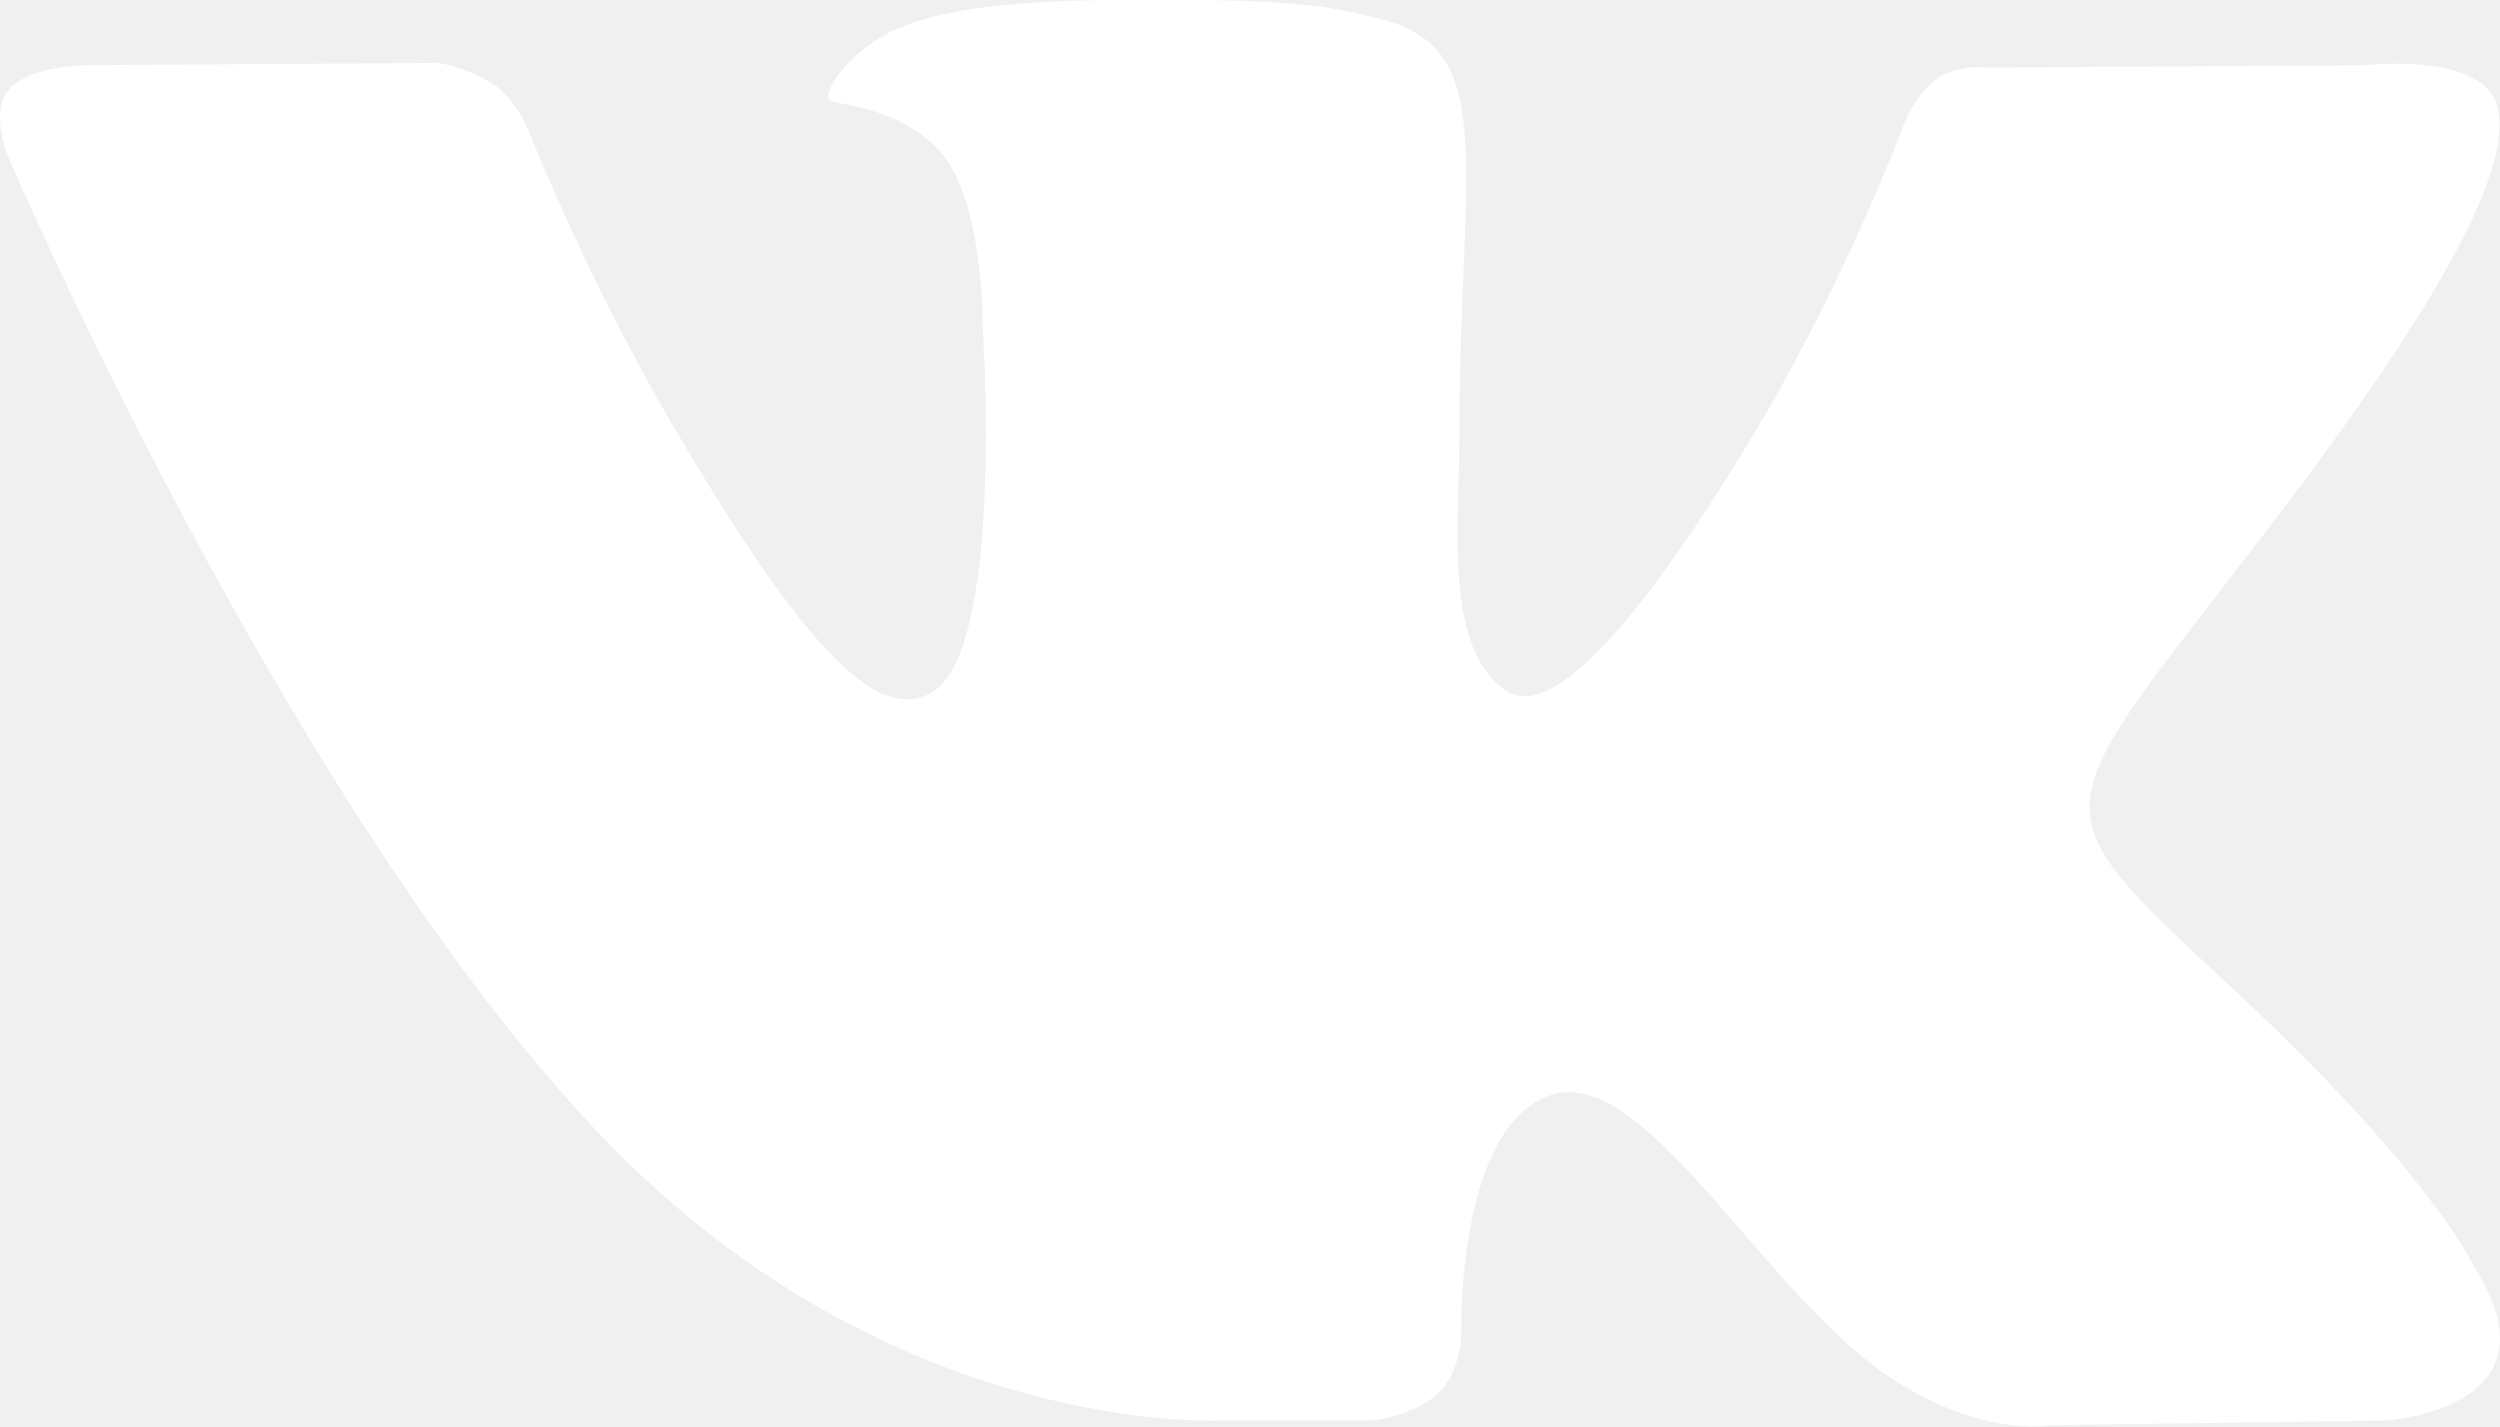
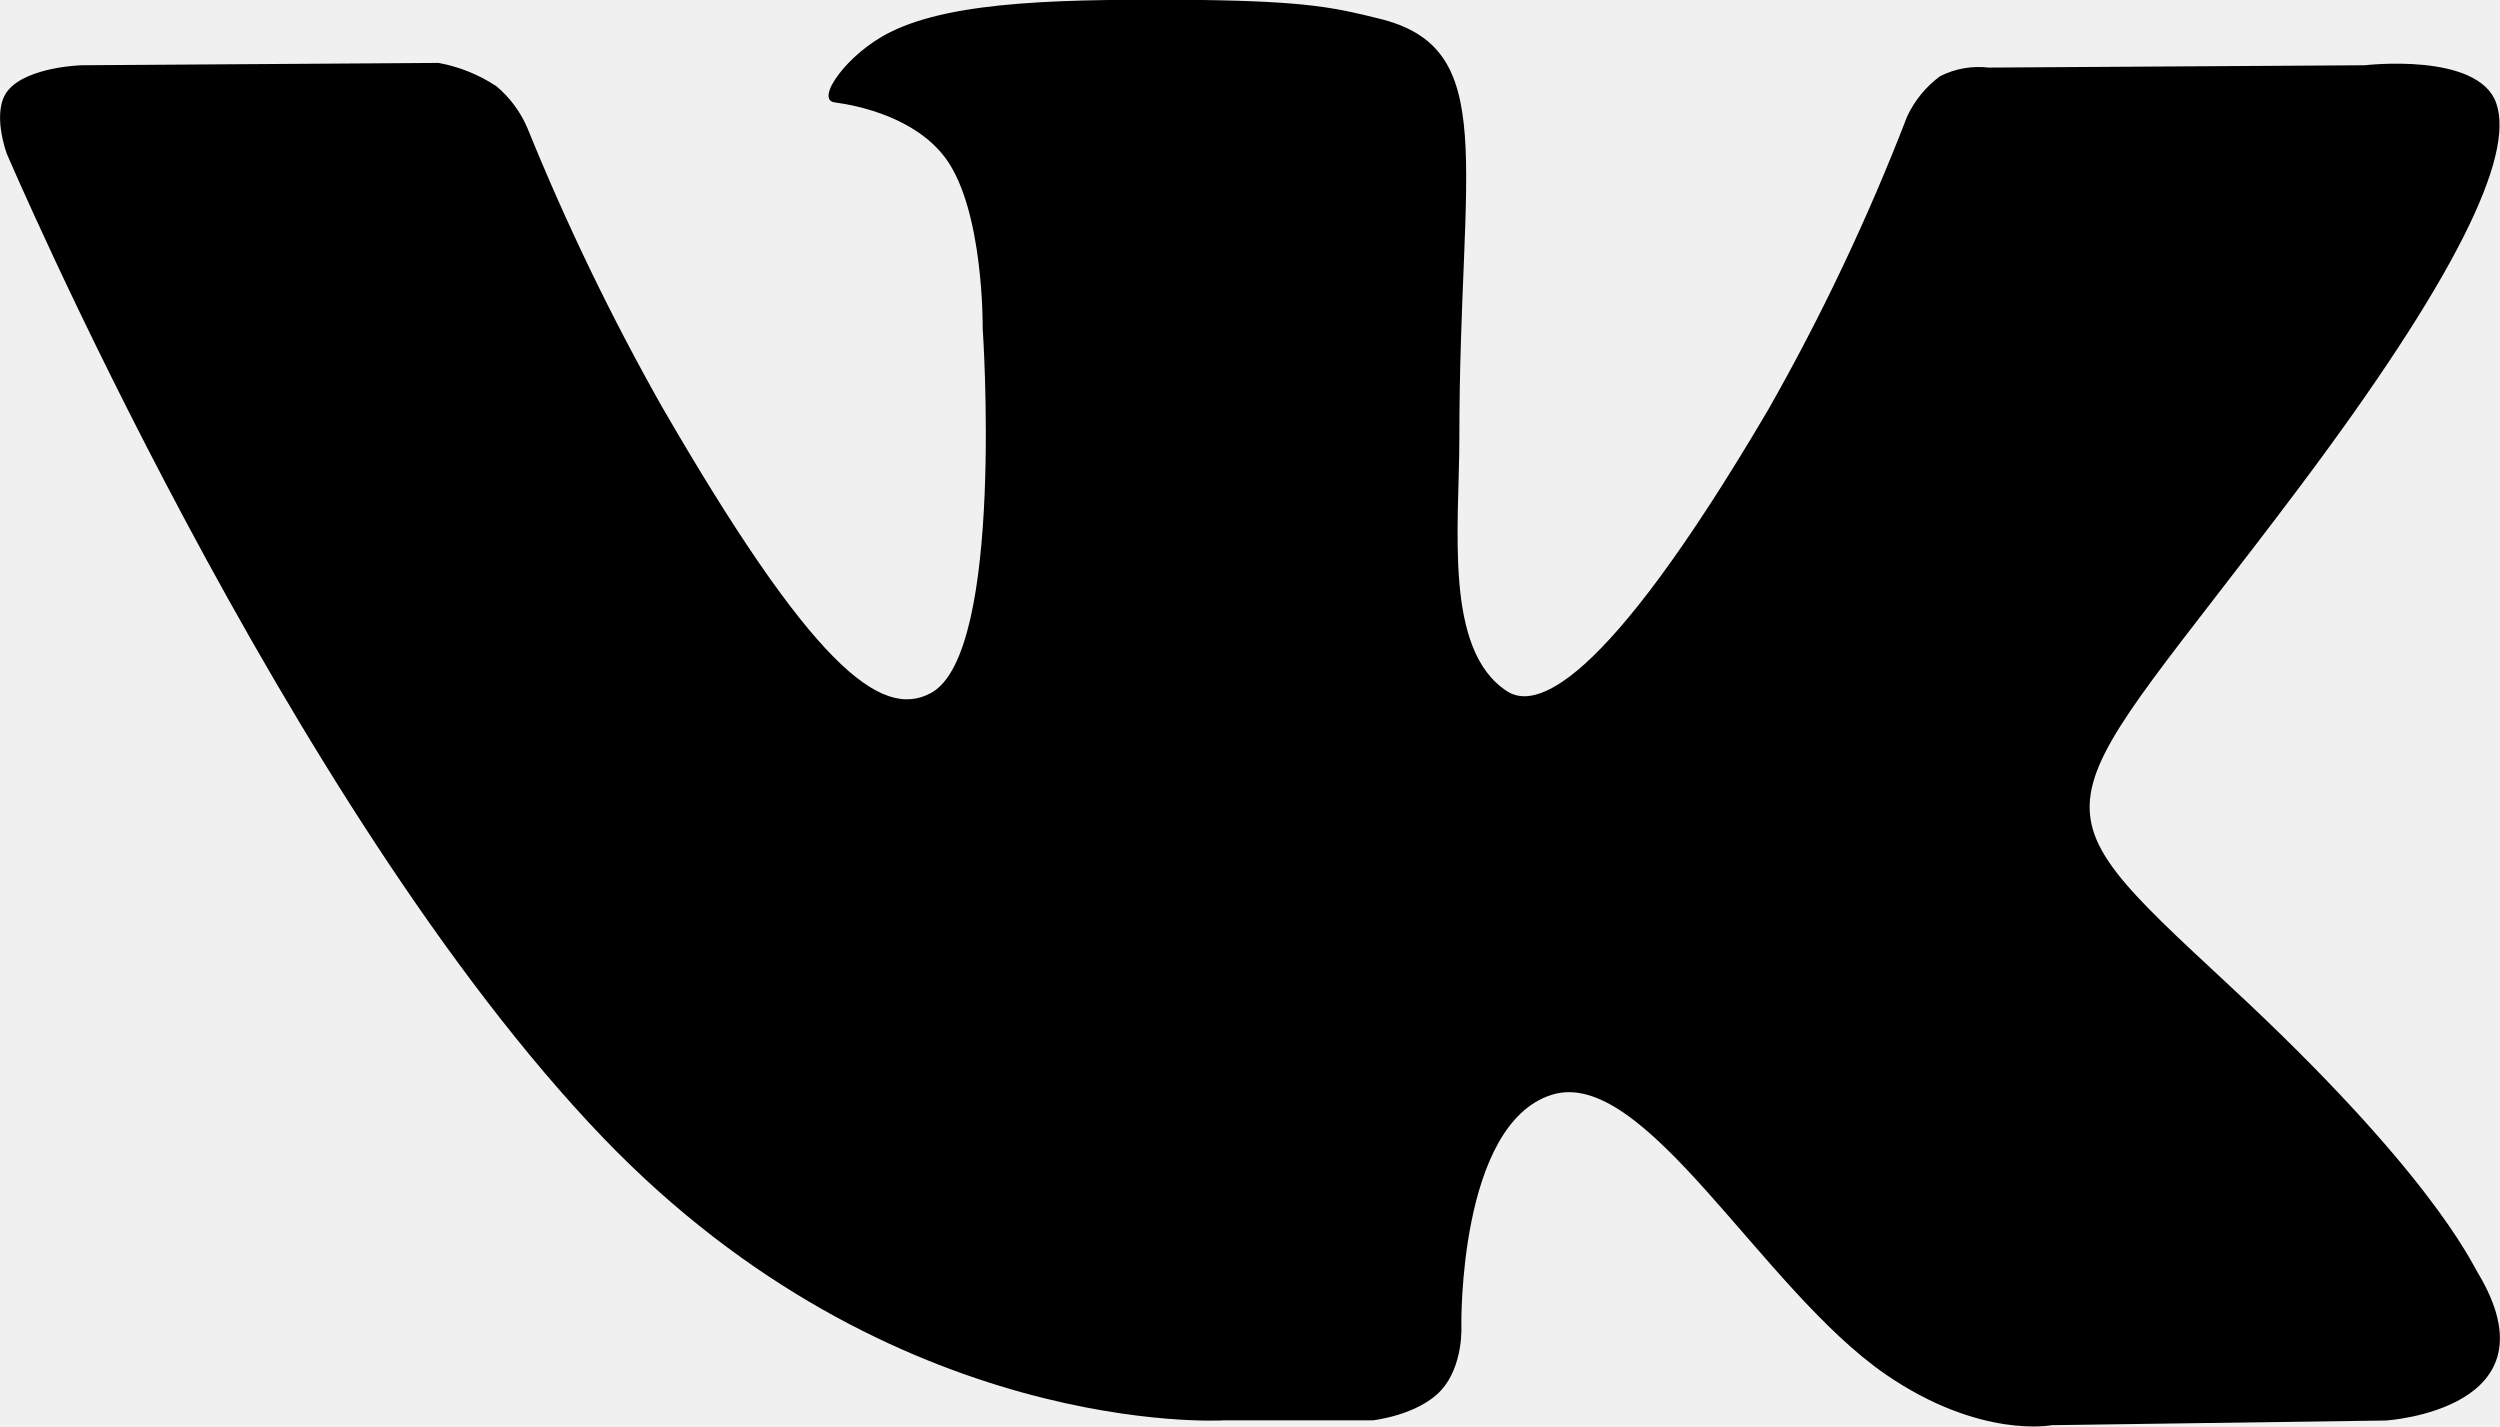
- <svg xmlns="http://www.w3.org/2000/svg" viewBox="0 0 160.91 91.8">
-   <defs>
-     <style>.cls-1{fill:#fff;fill-rule:evenodd;}</style>
-   </defs>
-   <g id="Слой_2" data-name="Слой 2">
-     <g id="Var2">
-       <g id="Иконки">
-         <path id="vk_alt" class="cls-1" d="M78.73,91.42h9.62s2.91-.32,4.39-1.92,1.32-4.22,1.32-4.22-.19-12.9,5.8-14.81,13.49,12.47,21.52,18c6.08,4.17,10.69,3.26,10.69,3.26l21.49-.3s11.24-.69,5.91-9.53c-.44-.72-3.1-6.54-16-18.49C130,50.89,131.83,52.91,148.06,31.28c9.88-13.18,13.84-21.22,12.6-24.66-1.18-3.28-8.45-2.42-8.45-2.42L128,4.35a5.5,5.5,0,0,0-3.12.55,6.76,6.76,0,0,0-2.13,2.6,140.39,140.39,0,0,1-8.94,18.87C103.05,44.66,98.74,45.63,97,44.49c-4.1-2.65-3.07-10.64-3.07-16.31,0-17.73,2.69-25.12-5.24-27C86,.51,84.11.09,77.38,0,68.75-.07,61.44,0,57.3,2.07c-2.75,1.35-4.88,4.35-3.58,4.52,1.6.21,5.22,1,7.14,3.59,2.48,3.37,2.39,10.95,2.39,10.95S64.68,42,59.93,44.6c-3.26,1.78-7.74-1.85-17.34-18.45a154.35,154.35,0,0,1-8.64-17.9,7.19,7.19,0,0,0-2-2.7,10,10,0,0,0-3.72-1.5l-23,.15S1.79,4.3.53,5.8C-.6,7.14.44,9.9.44,9.9S18.43,52,38.82,73.23C57.51,92.69,78.73,91.42,78.73,91.42Z" />
-       </g>
-     </g>
-   </g>
+ <svg xmlns="http://www.w3.org/2000/svg" version="1.1" id="Layer_1" x="0px" y="0px" xml:space="preserve" viewBox="0 0 160.91 91.8">
+   <path d="M78.73,91.42h9.62s2.91-.32,4.39-1.92,1.32-4.22,1.32-4.22-.19-12.9,5.8-14.81,13.49,12.47,21.52,18c6.08,4.17,10.69,3.26,10.69,3.26l21.49-.3s11.24-.69,5.91-9.53c-.44-.72-3.1-6.54-16-18.49C130,50.89,131.83,52.91,148.06,31.28c9.88-13.18,13.84-21.22,12.6-24.66-1.18-3.28-8.45-2.42-8.45-2.42L128,4.35a5.5,5.5,0,0,0-3.12.55,6.76,6.76,0,0,0-2.13,2.6,140.39,140.39,0,0,1-8.94,18.87C103.05,44.66,98.74,45.63,97,44.49c-4.1-2.65-3.07-10.64-3.07-16.31,0-17.73,2.69-25.12-5.24-27C86,.51,84.11.09,77.38,0,68.75-.07,61.44,0,57.3,2.07c-2.75,1.35-4.88,4.35-3.58,4.52,1.6.21,5.22,1,7.14,3.59,2.48,3.37,2.39,10.95,2.39,10.95S64.68,42,59.93,44.6c-3.26,1.78-7.74-1.85-17.34-18.45a154.35,154.35,0,0,1-8.64-17.9,7.19,7.19,0,0,0-2-2.7,10,10,0,0,0-3.72-1.5l-23,.15S1.79,4.3.53,5.8C-.6,7.14.44,9.9.44,9.9S18.43,52,38.82,73.23C57.51,92.69,78.73,91.42,78.73,91.42Z" />
</svg>
